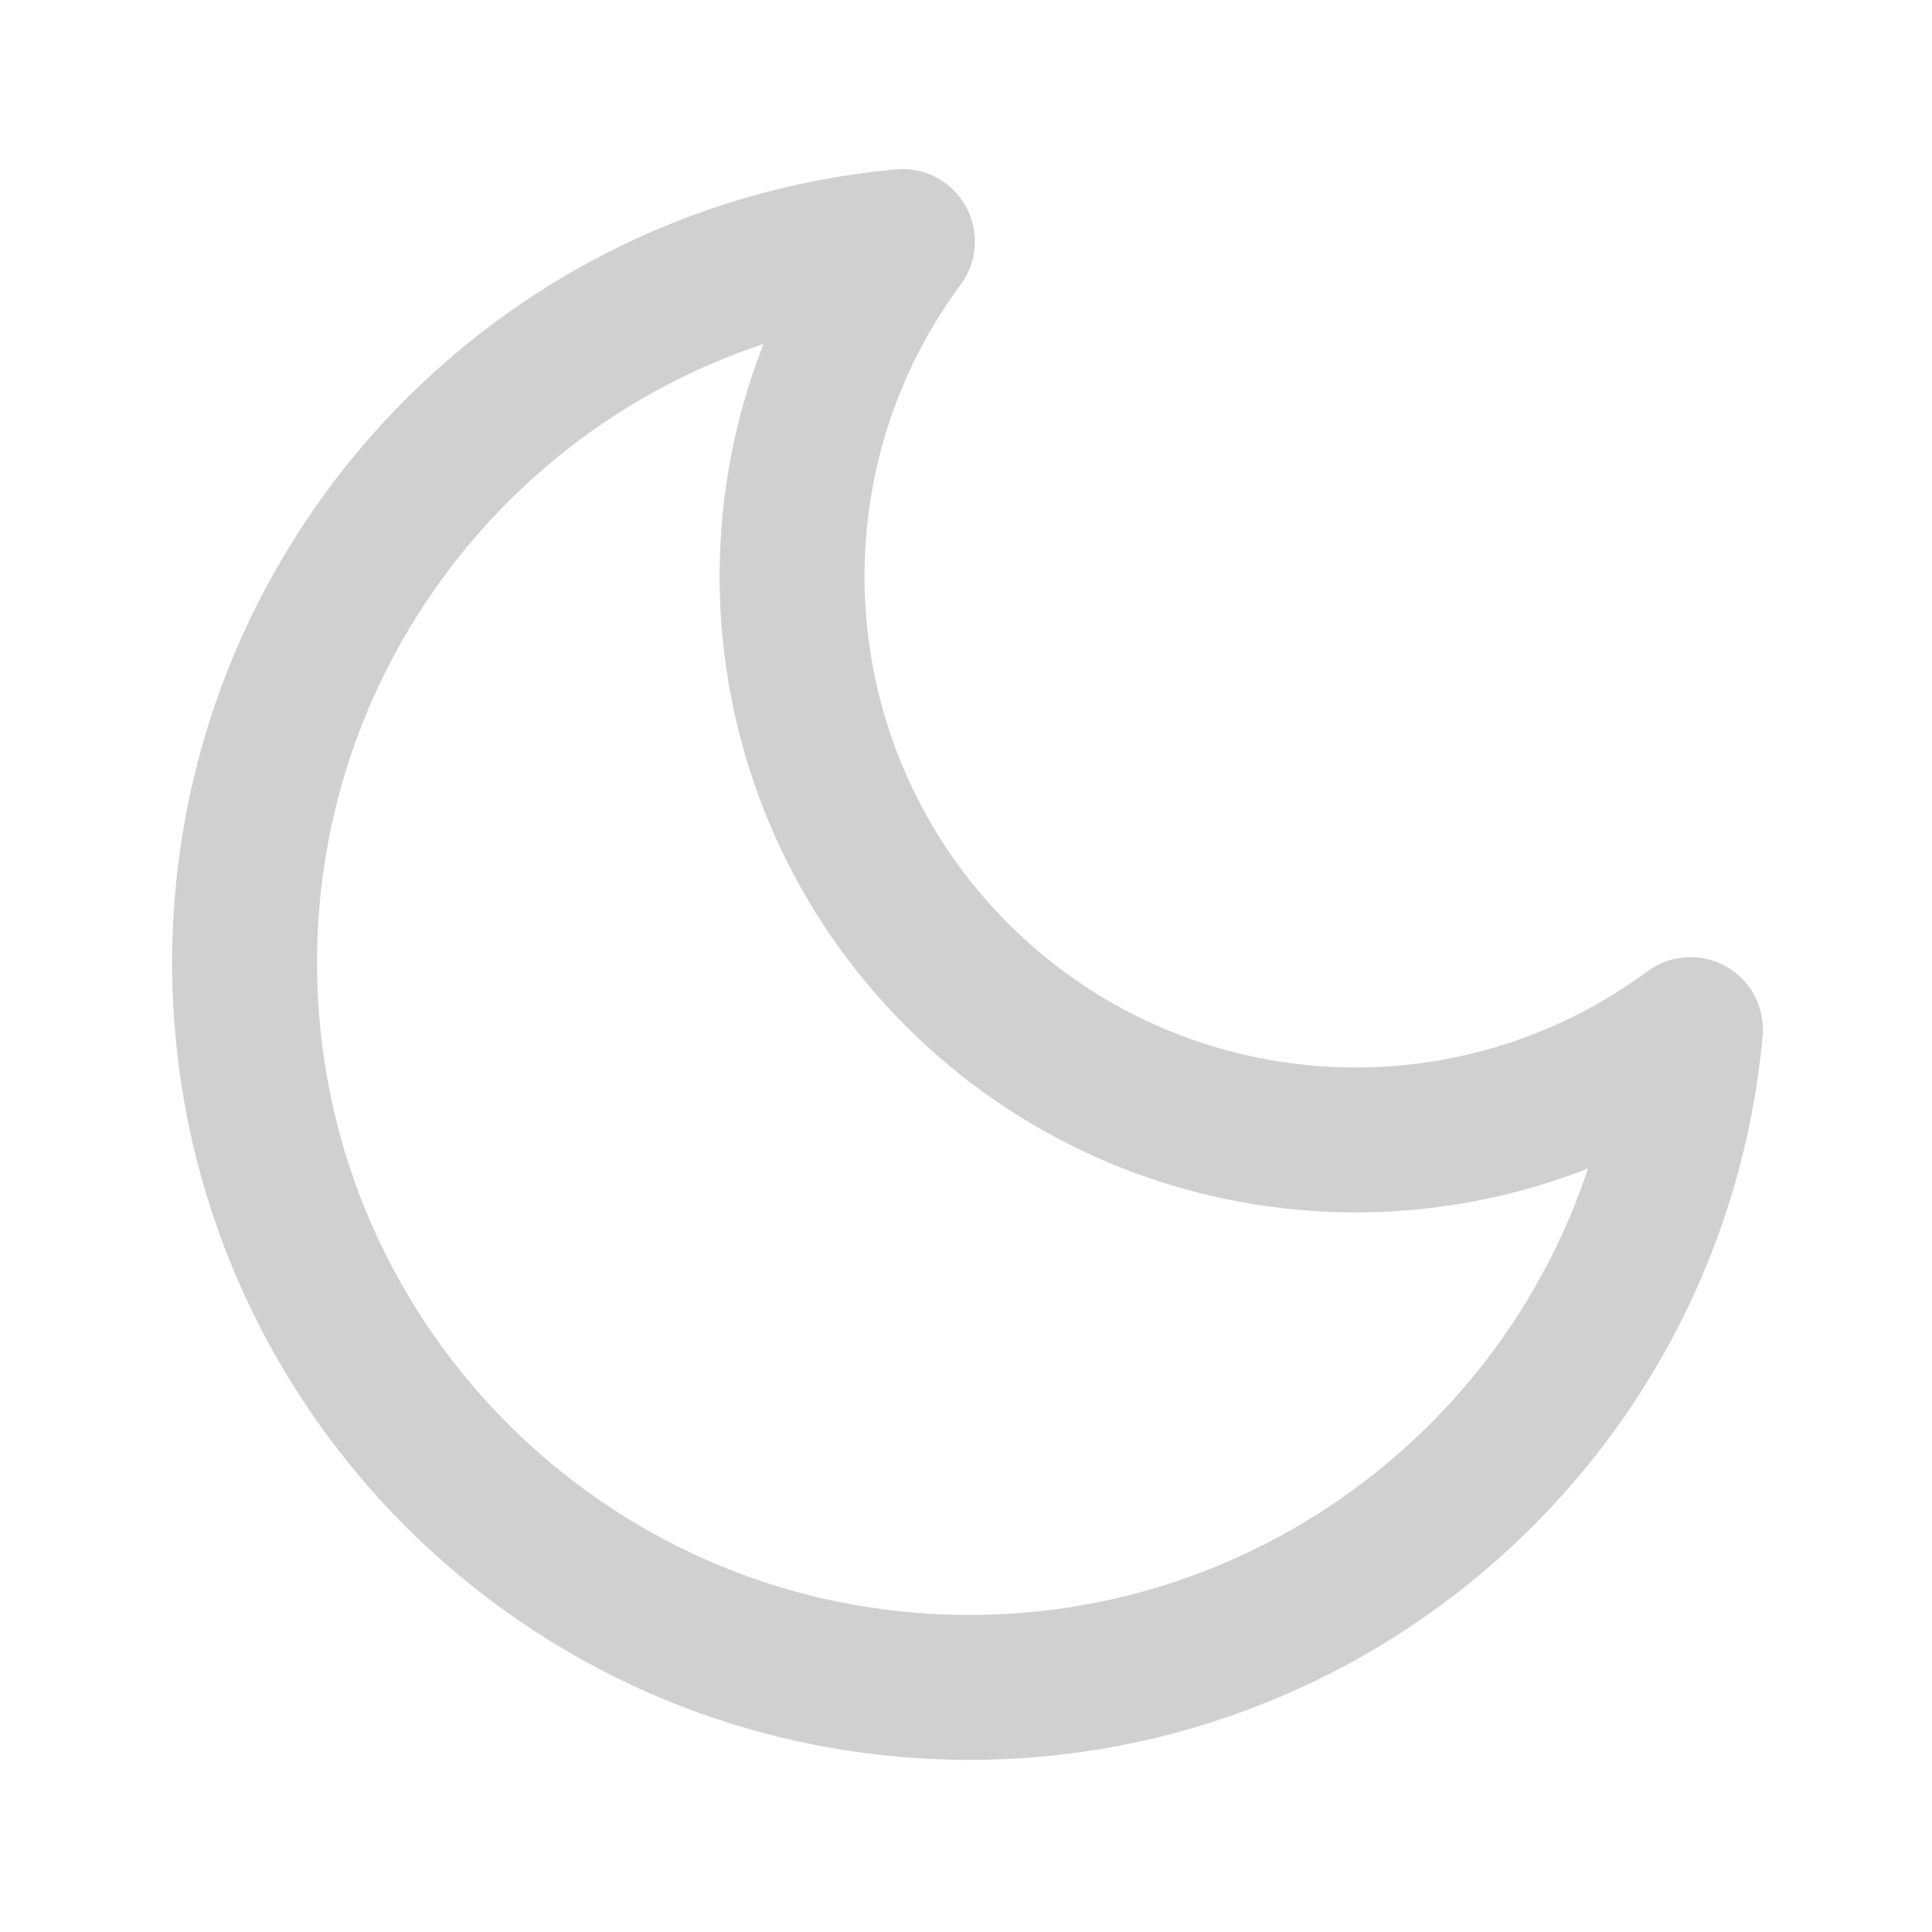
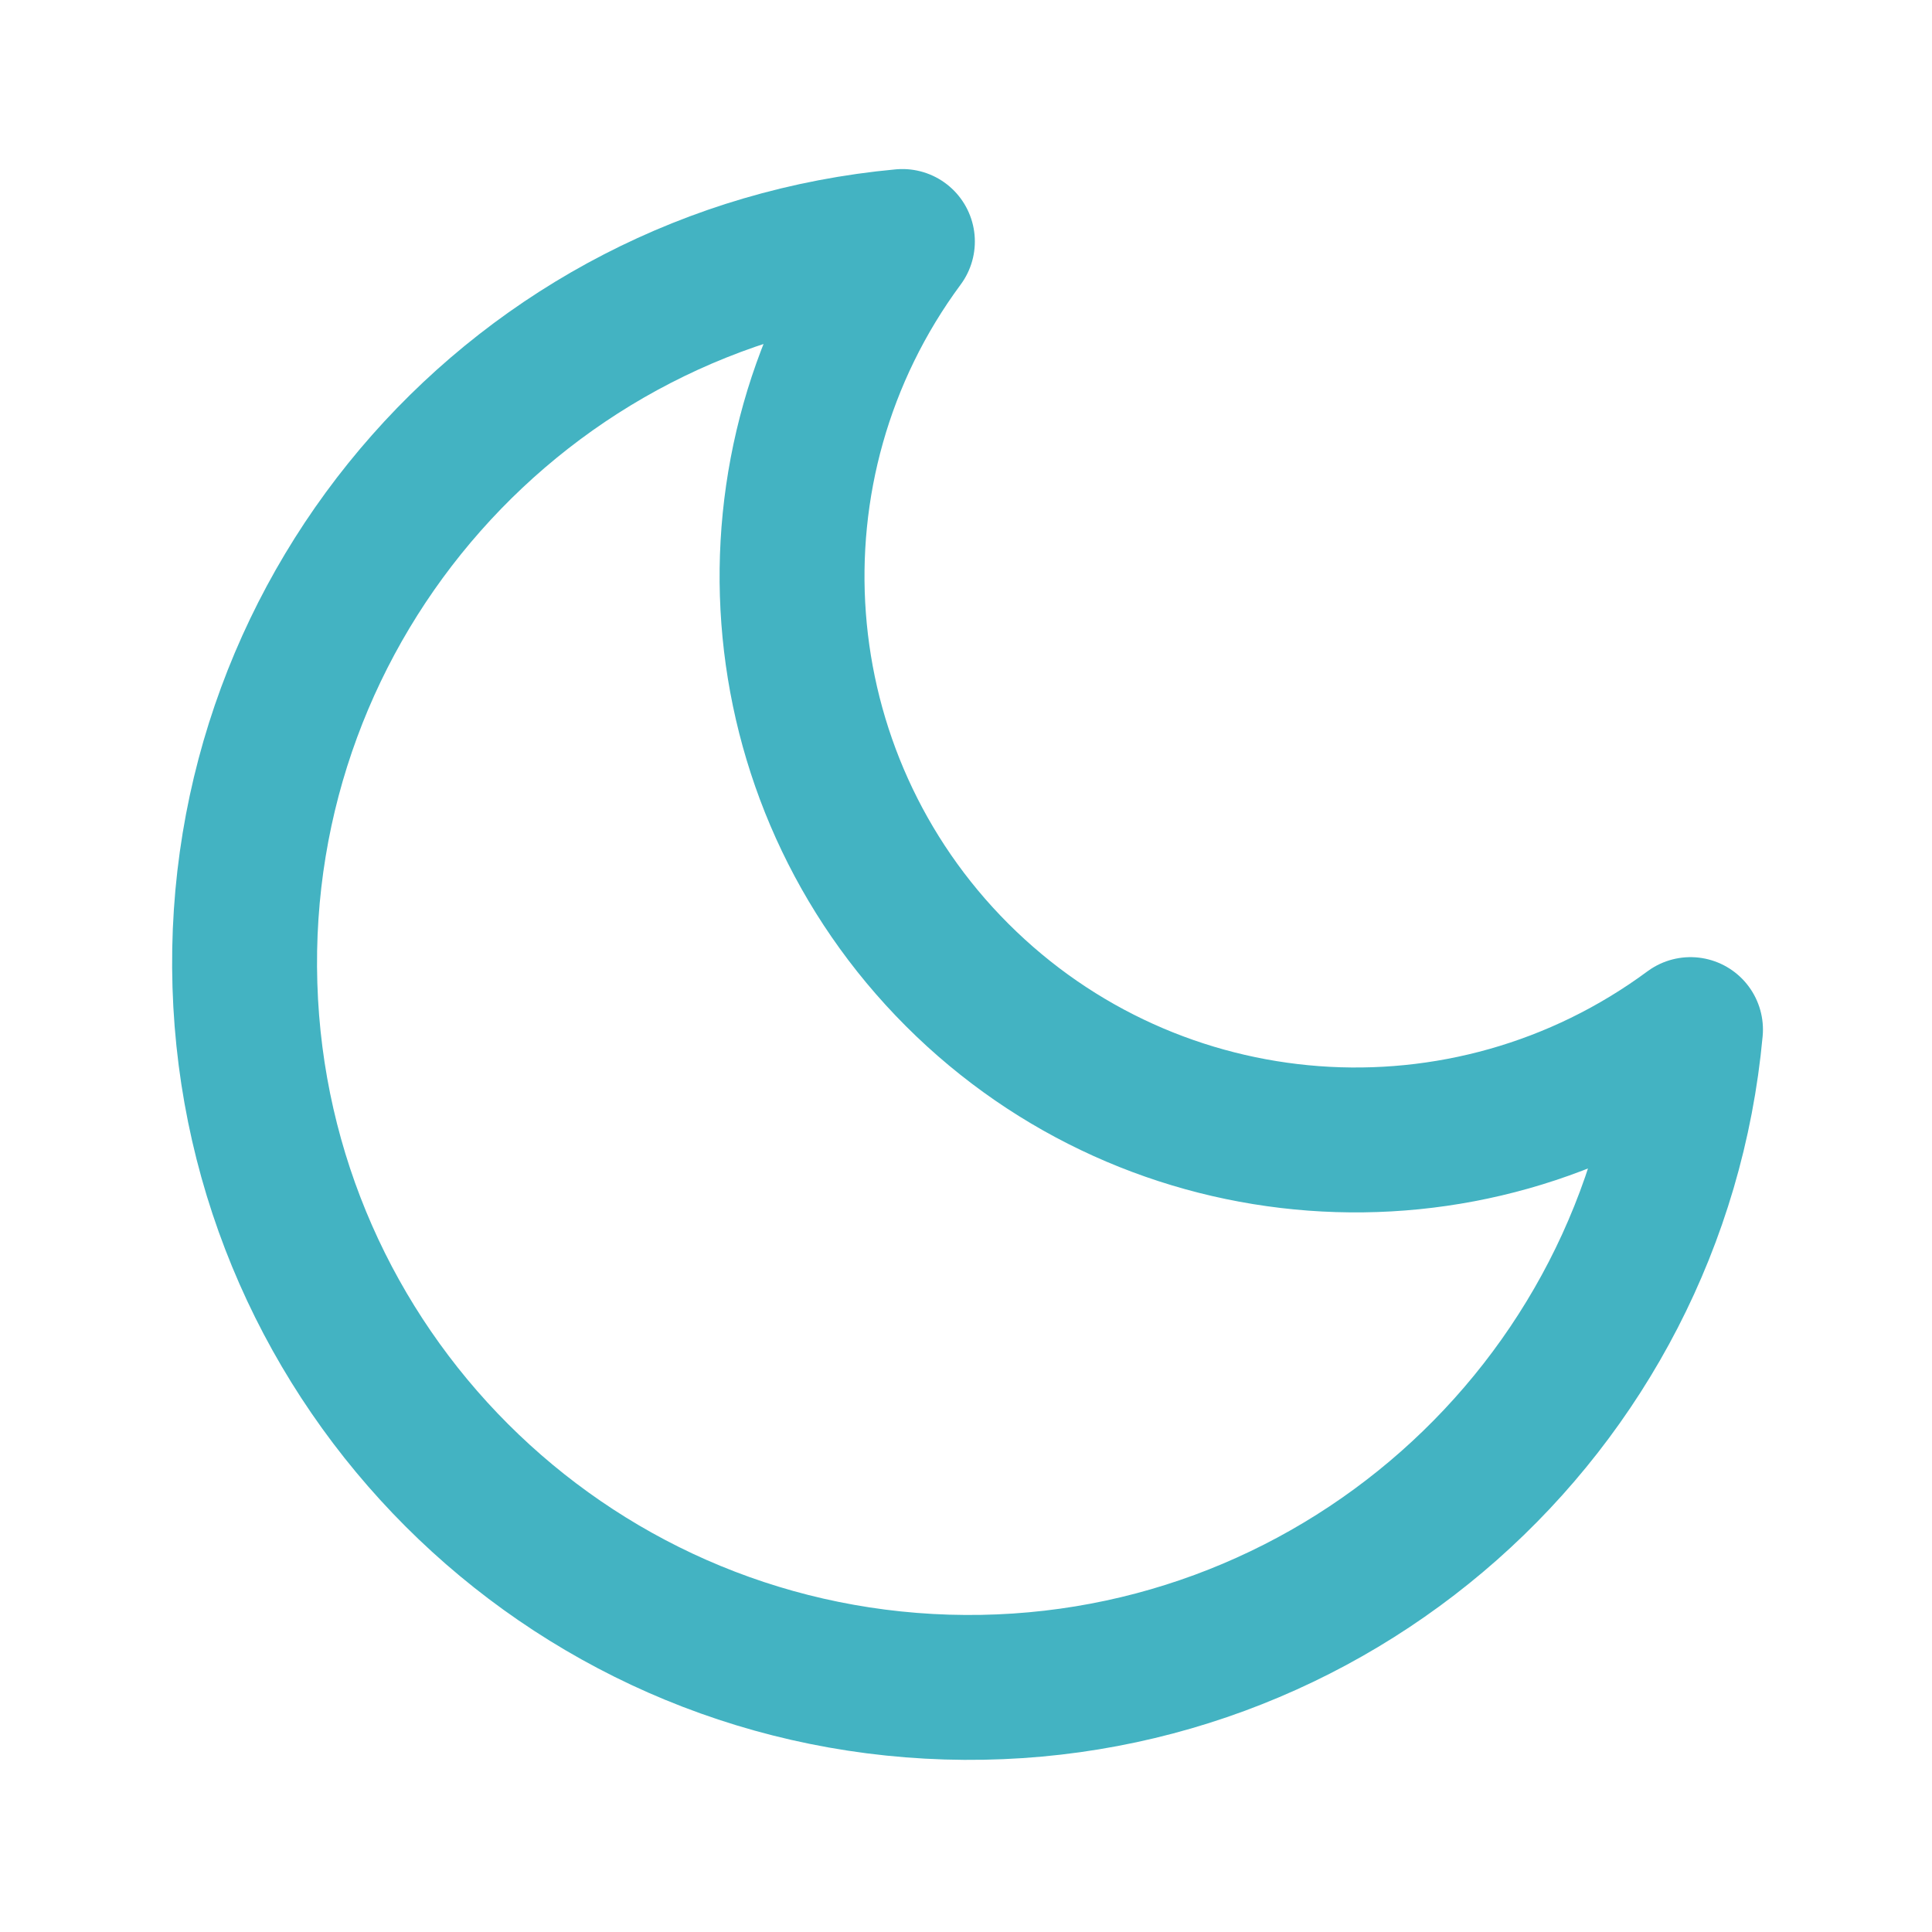
- <svg xmlns="http://www.w3.org/2000/svg" viewBox="0 0 24 24" fill="none" stroke="#D0D0D0" stroke-width="1.8" stroke-linecap="round" stroke-linejoin="round">
+ <svg xmlns="http://www.w3.org/2000/svg" viewBox="0 0 24 24" fill="none" stroke="#43B3C2" stroke-width="1.8" stroke-linecap="round" stroke-linejoin="round">
  <path d="M21 12.79A9 9 0 1 1 11.21 3 7 7 0 0 0 21 12.79z" />
</svg>
